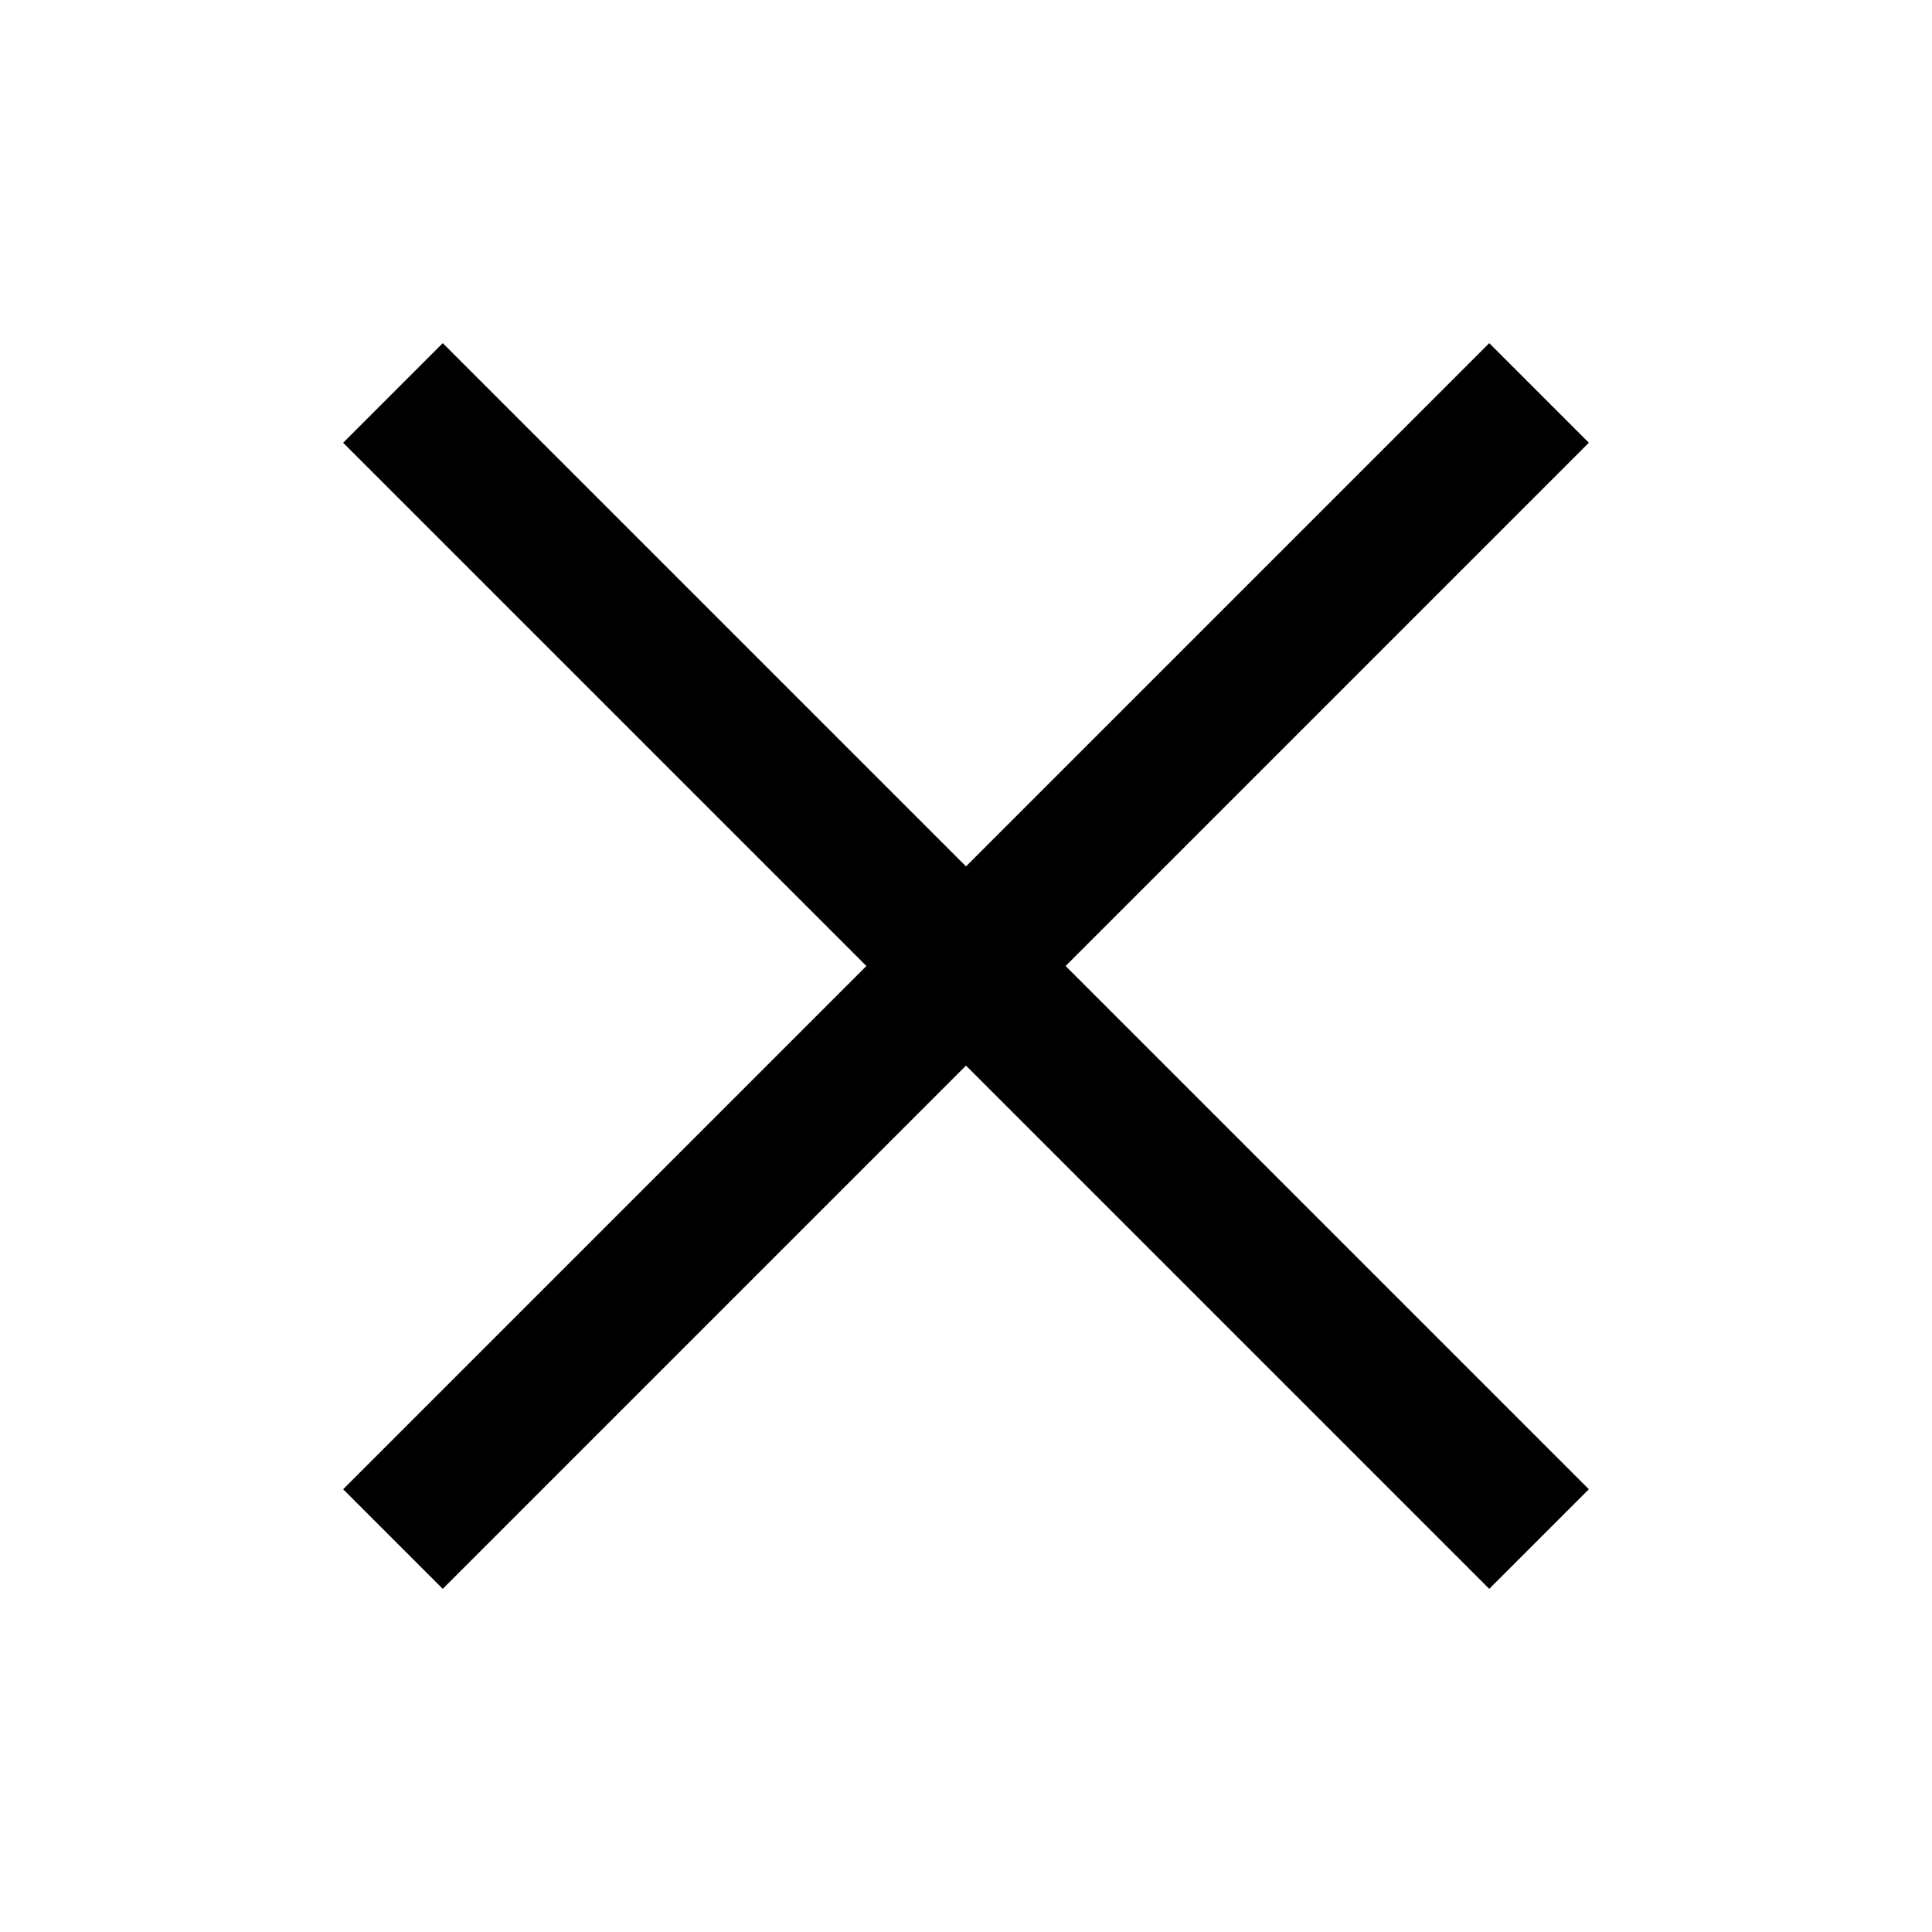
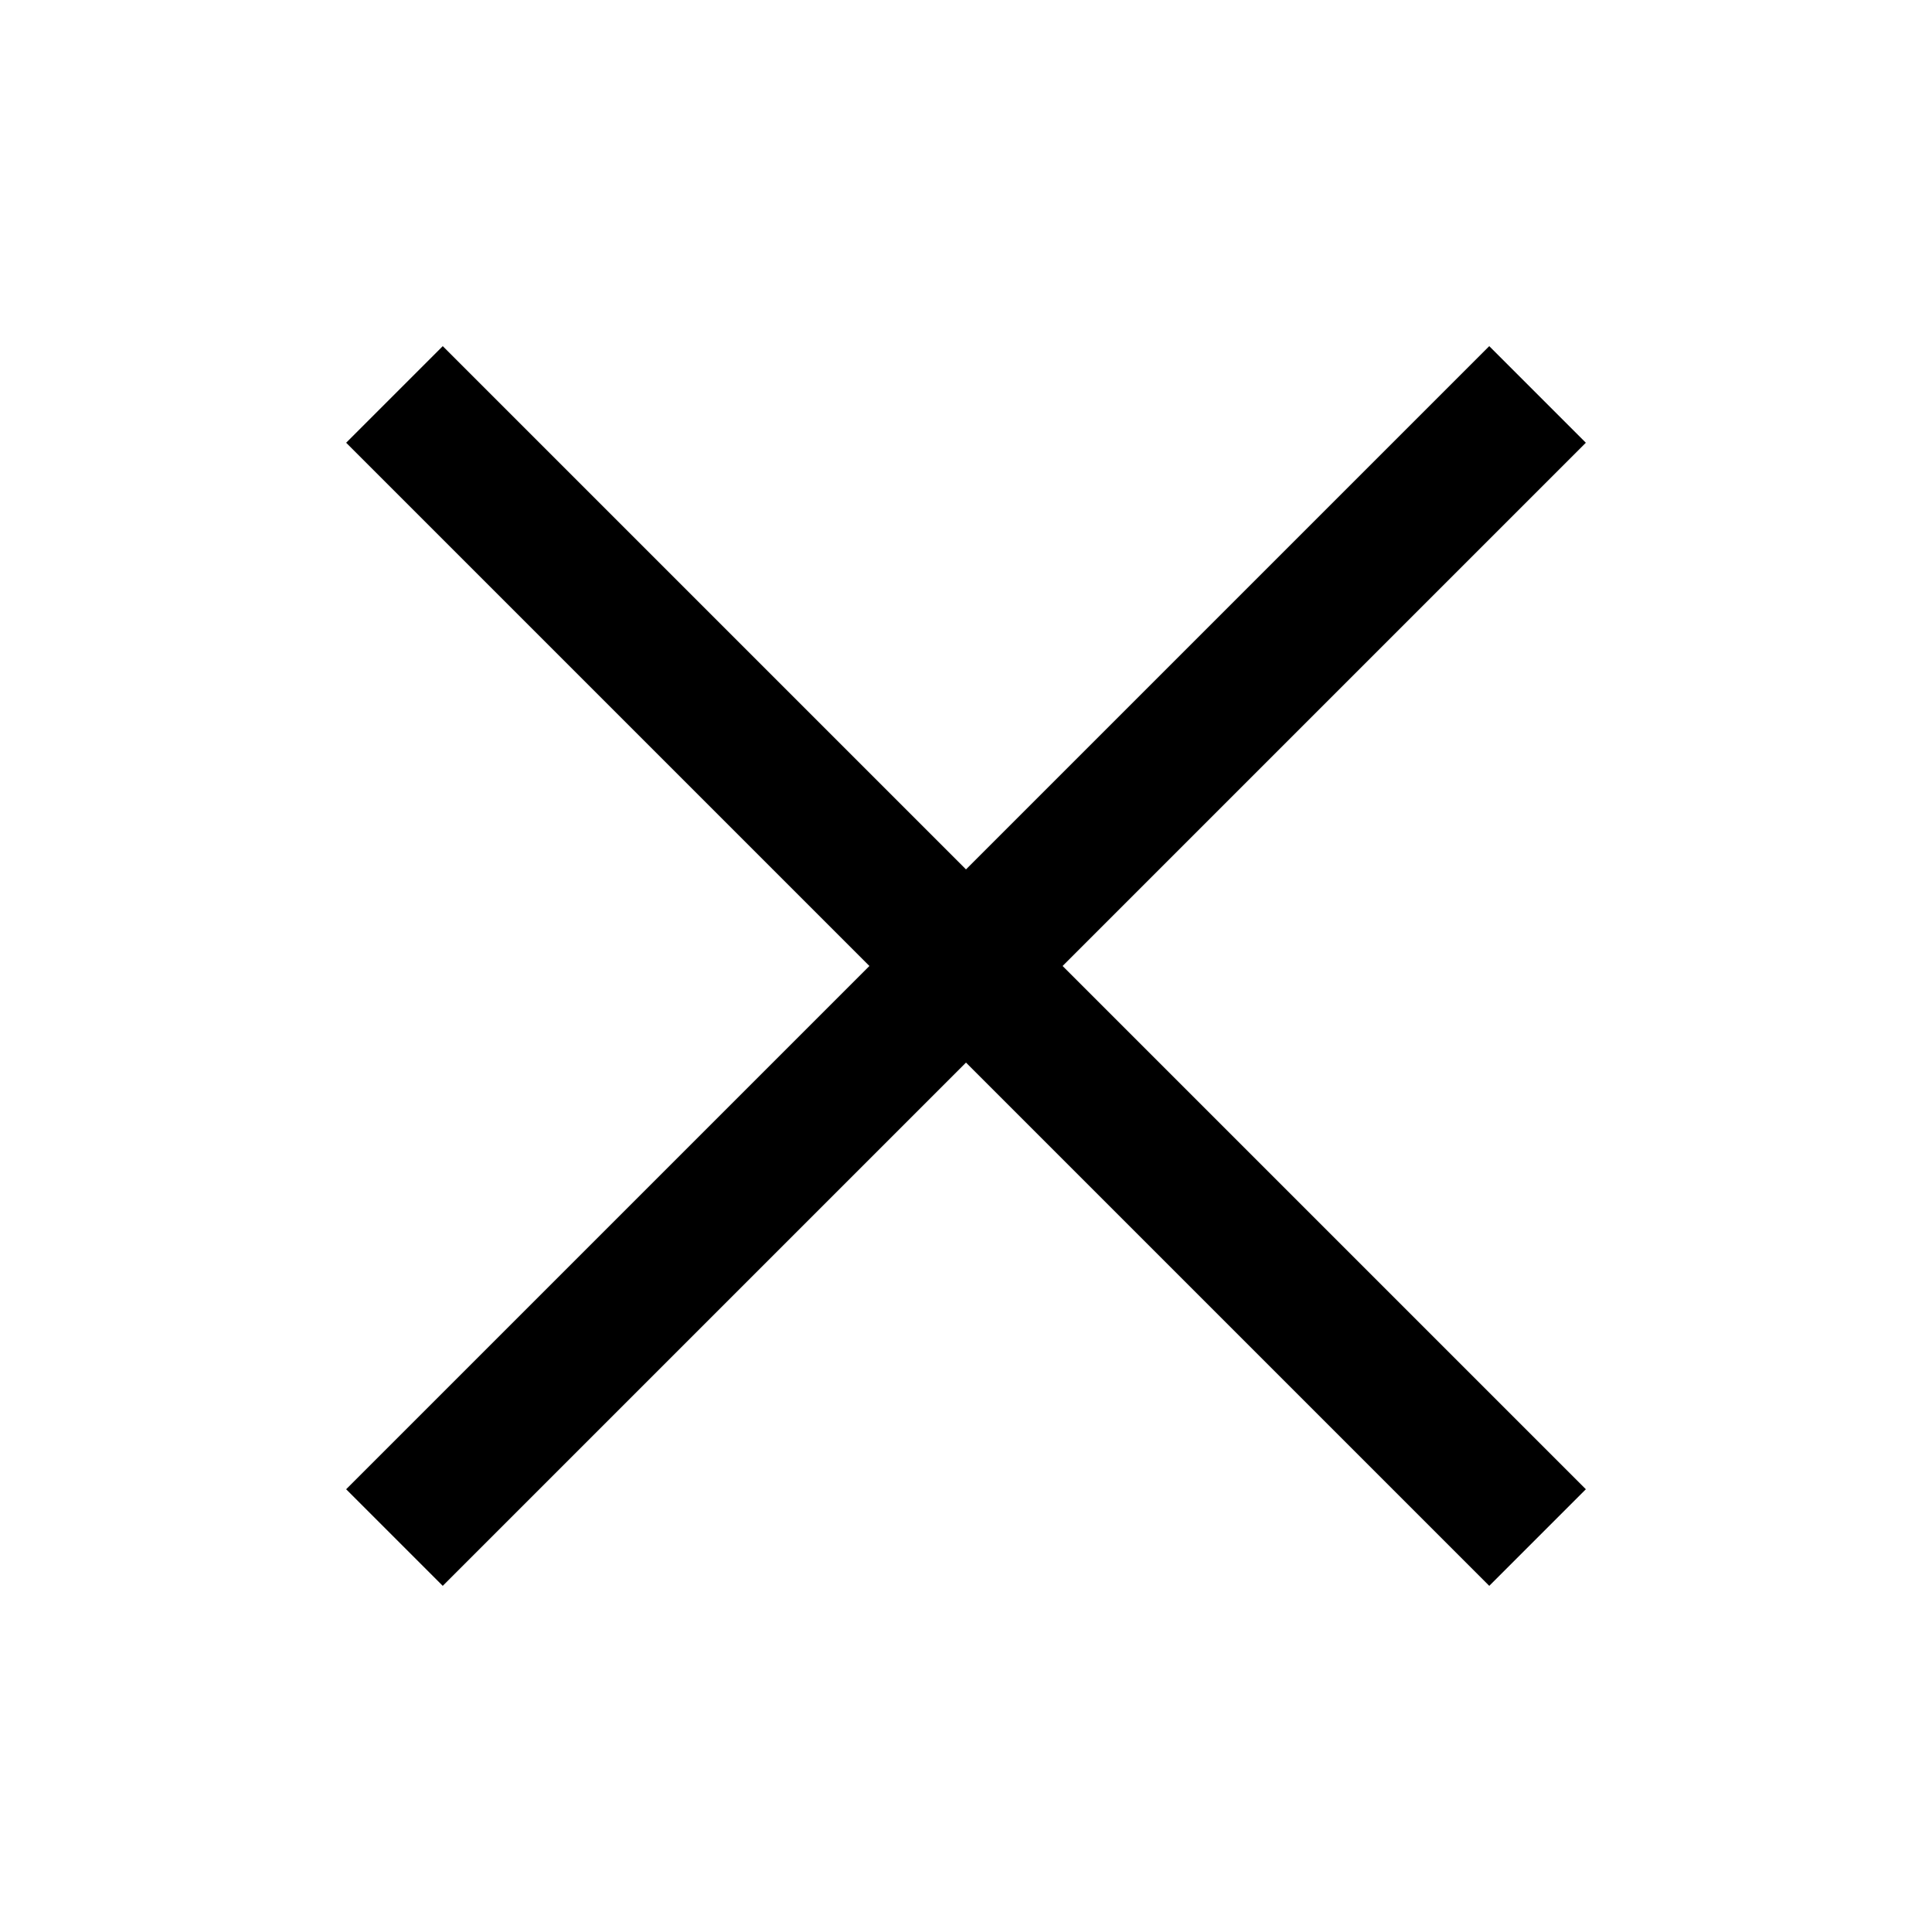
- <svg xmlns="http://www.w3.org/2000/svg" width="24" height="24" viewBox="0 0 24 24" fill="none" stroke="currentColor" stroke-width="1.75" stroke-linecap="square" stroke-linejoin="miter">
-   <path d="M5.5 5.5L18.5 18.5M18.5 5.5L5.5 18.5" />
+ <svg xmlns="http://www.w3.org/2000/svg" width="24" height="24" viewBox="0 0 24 24" fill="currentColor">
+   <polygon points="18.5 19.7 12 13.2 5.5 19.7 4.3 18.5 10.8 12 4.3 5.5 5.5 4.3 12 10.8 18.5 4.3 19.7 5.5 13.2 12 19.7 18.5 18.5 19.7" />
</svg>
